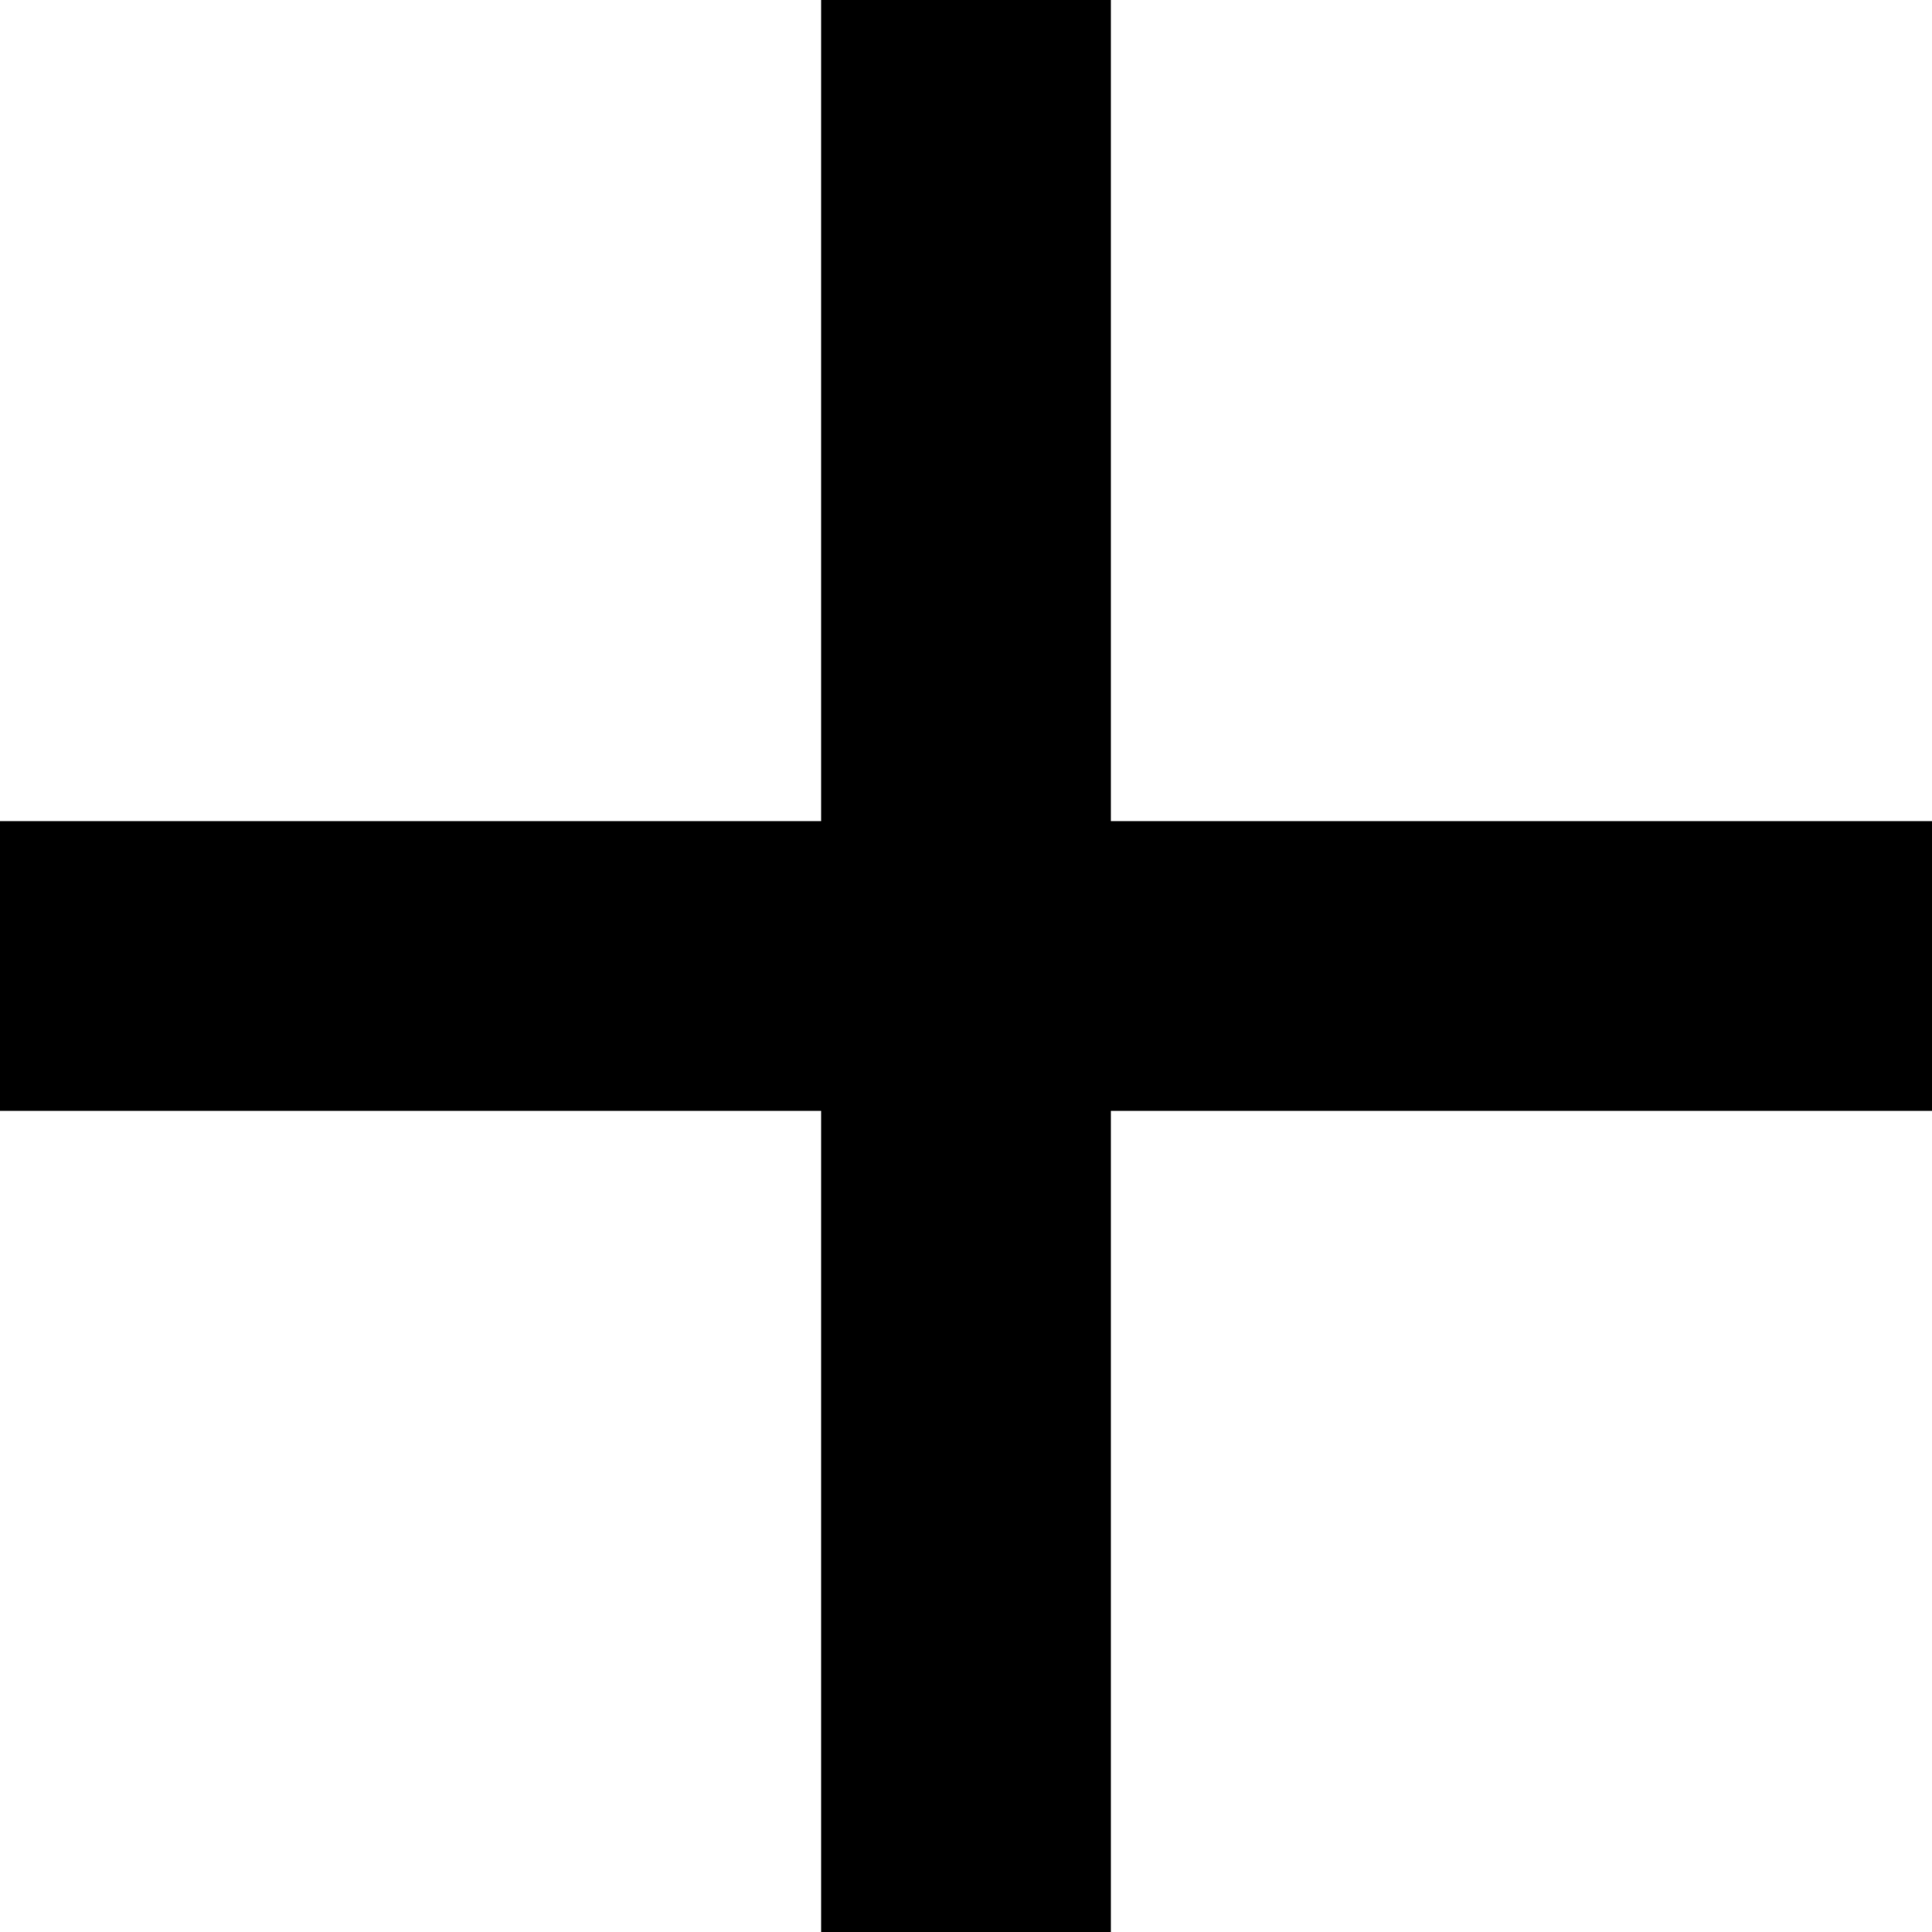
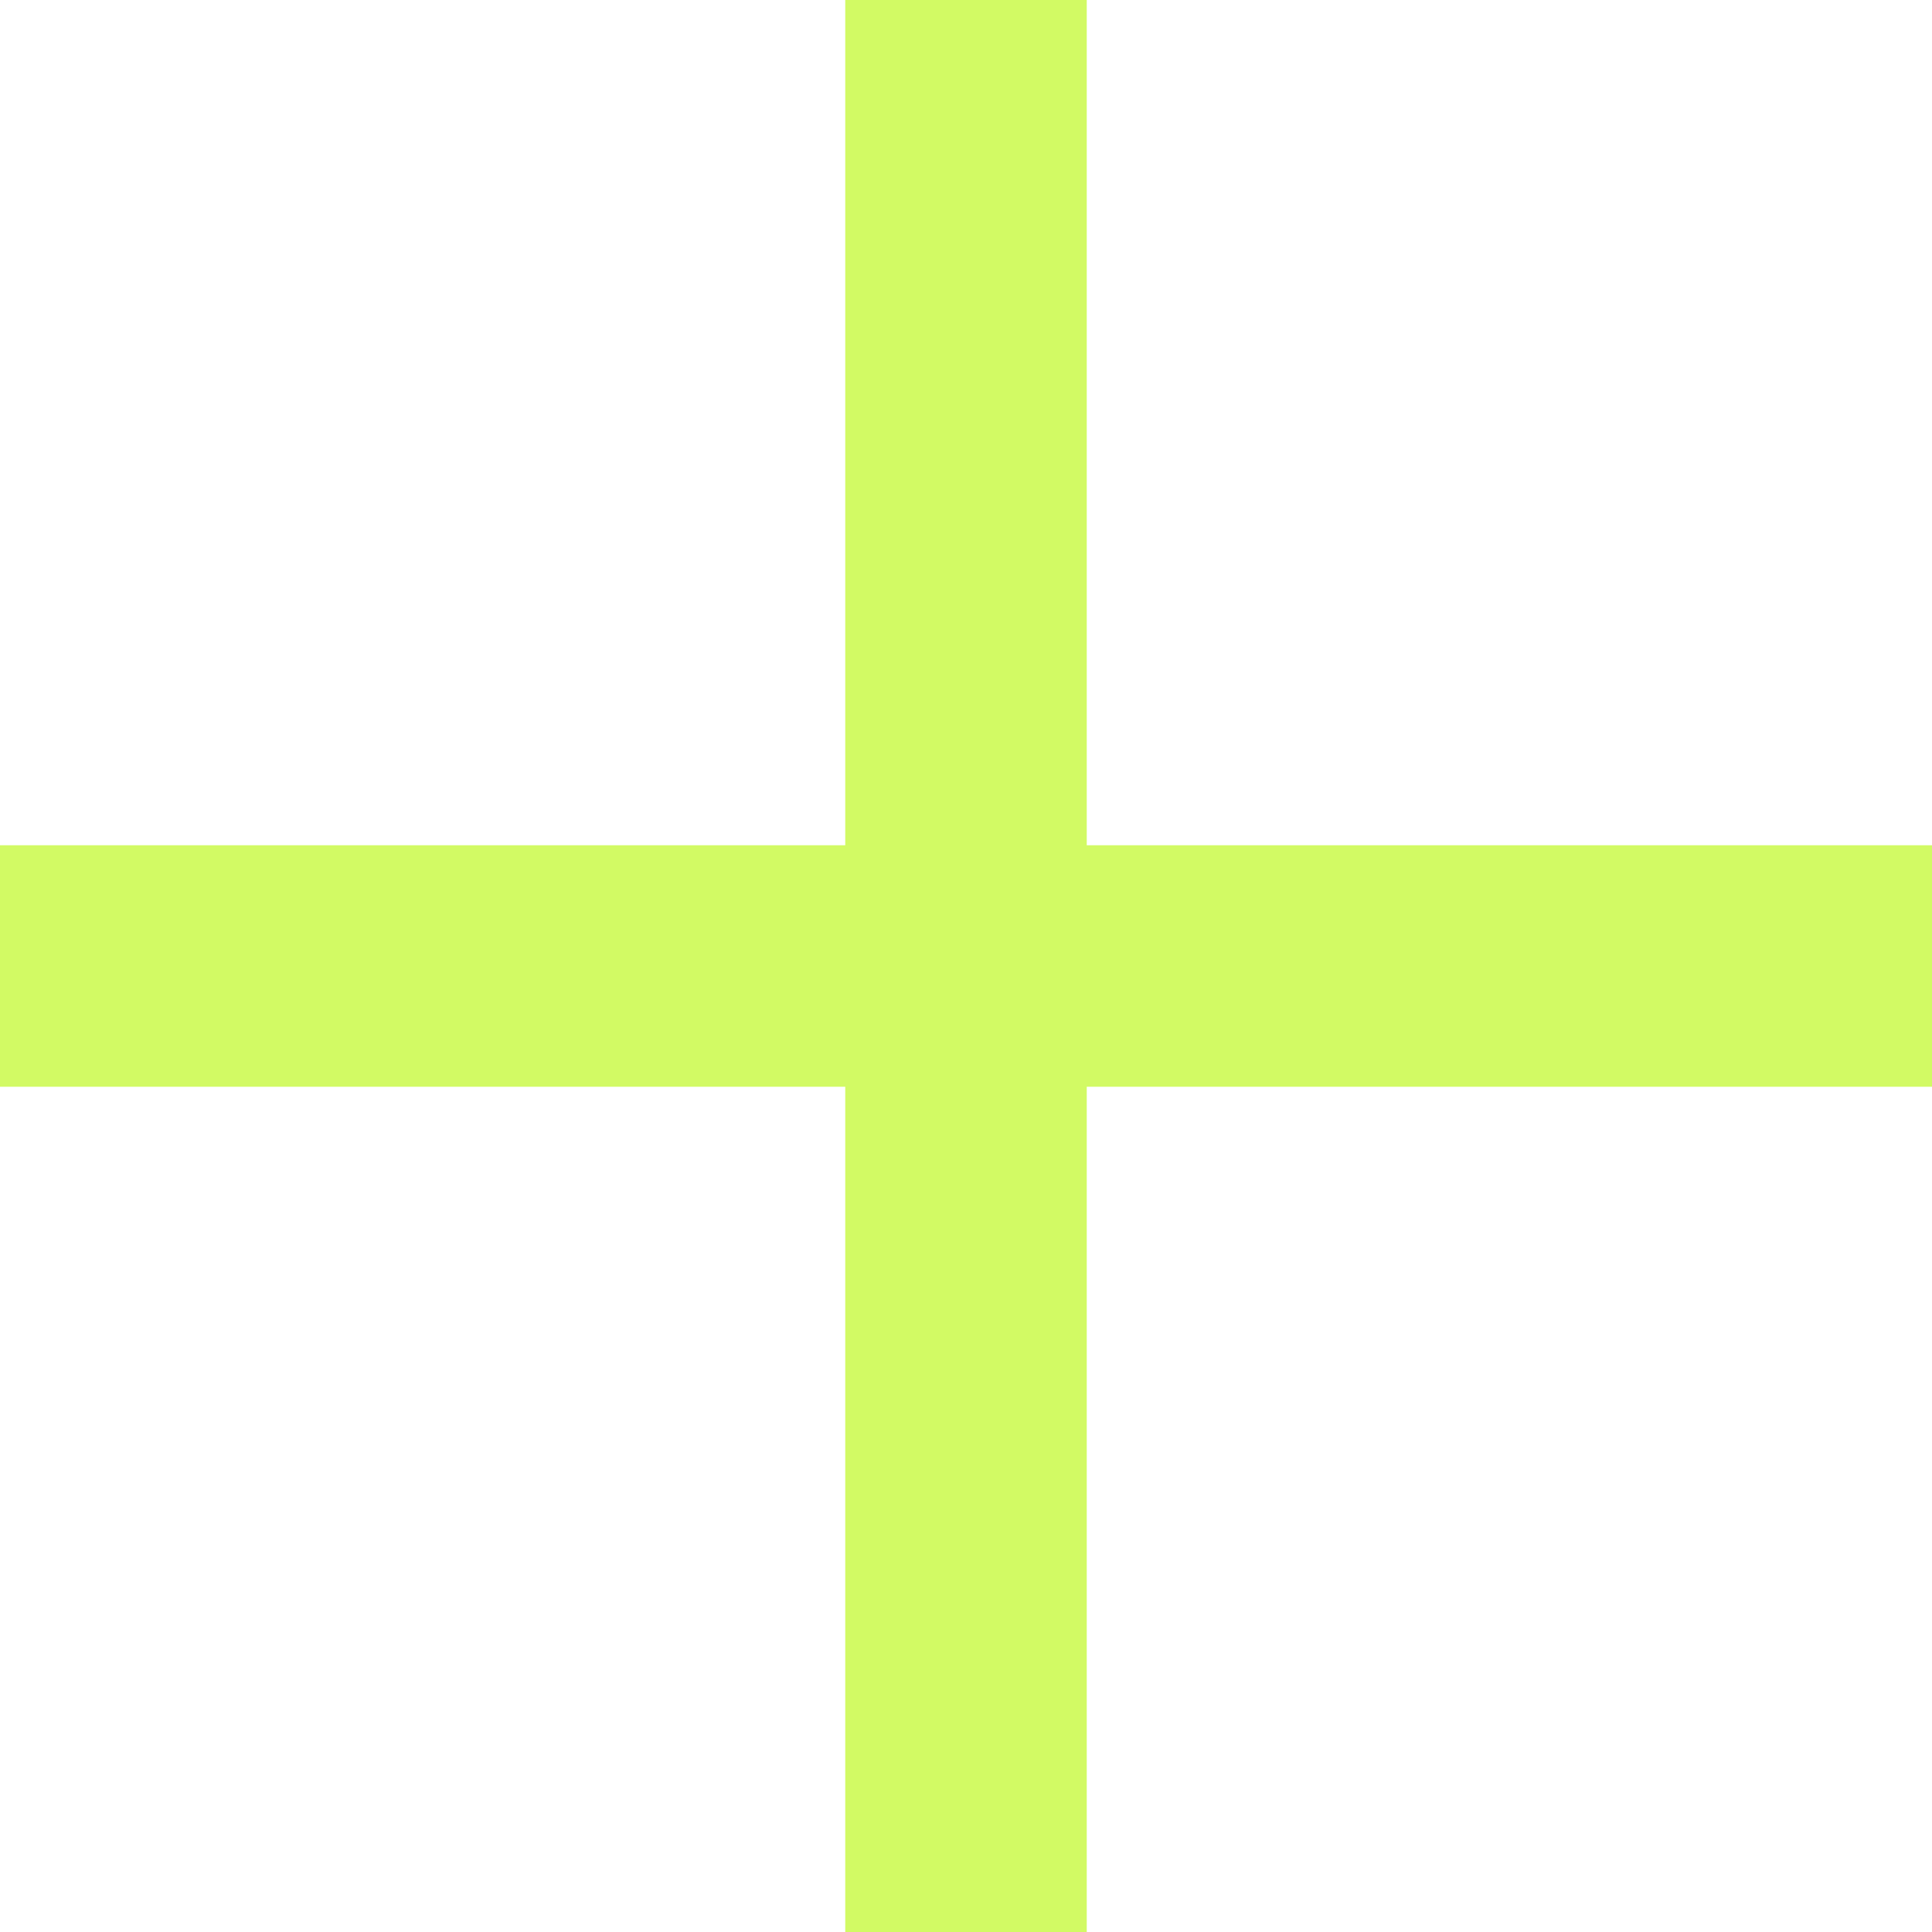
- <svg xmlns="http://www.w3.org/2000/svg" width="8" height="8" viewBox="0 0 8 8" fill="none">
-   <path d="M0 4L8 4" stroke="black" stroke-width="1.2" />
-   <path d="M4 0L4 8" stroke="black" stroke-width="1.2" />
+ <svg xmlns="http://www.w3.org/2000/svg" width="12" height="12" viewBox="0 0 12 12" fill="none">
+   <path d="M0 6H12" stroke="#D2FA64" stroke-width="1.5" />
+   <path d="M6 0L6 12" stroke="#D2FA64" stroke-width="1.5" />
</svg>
